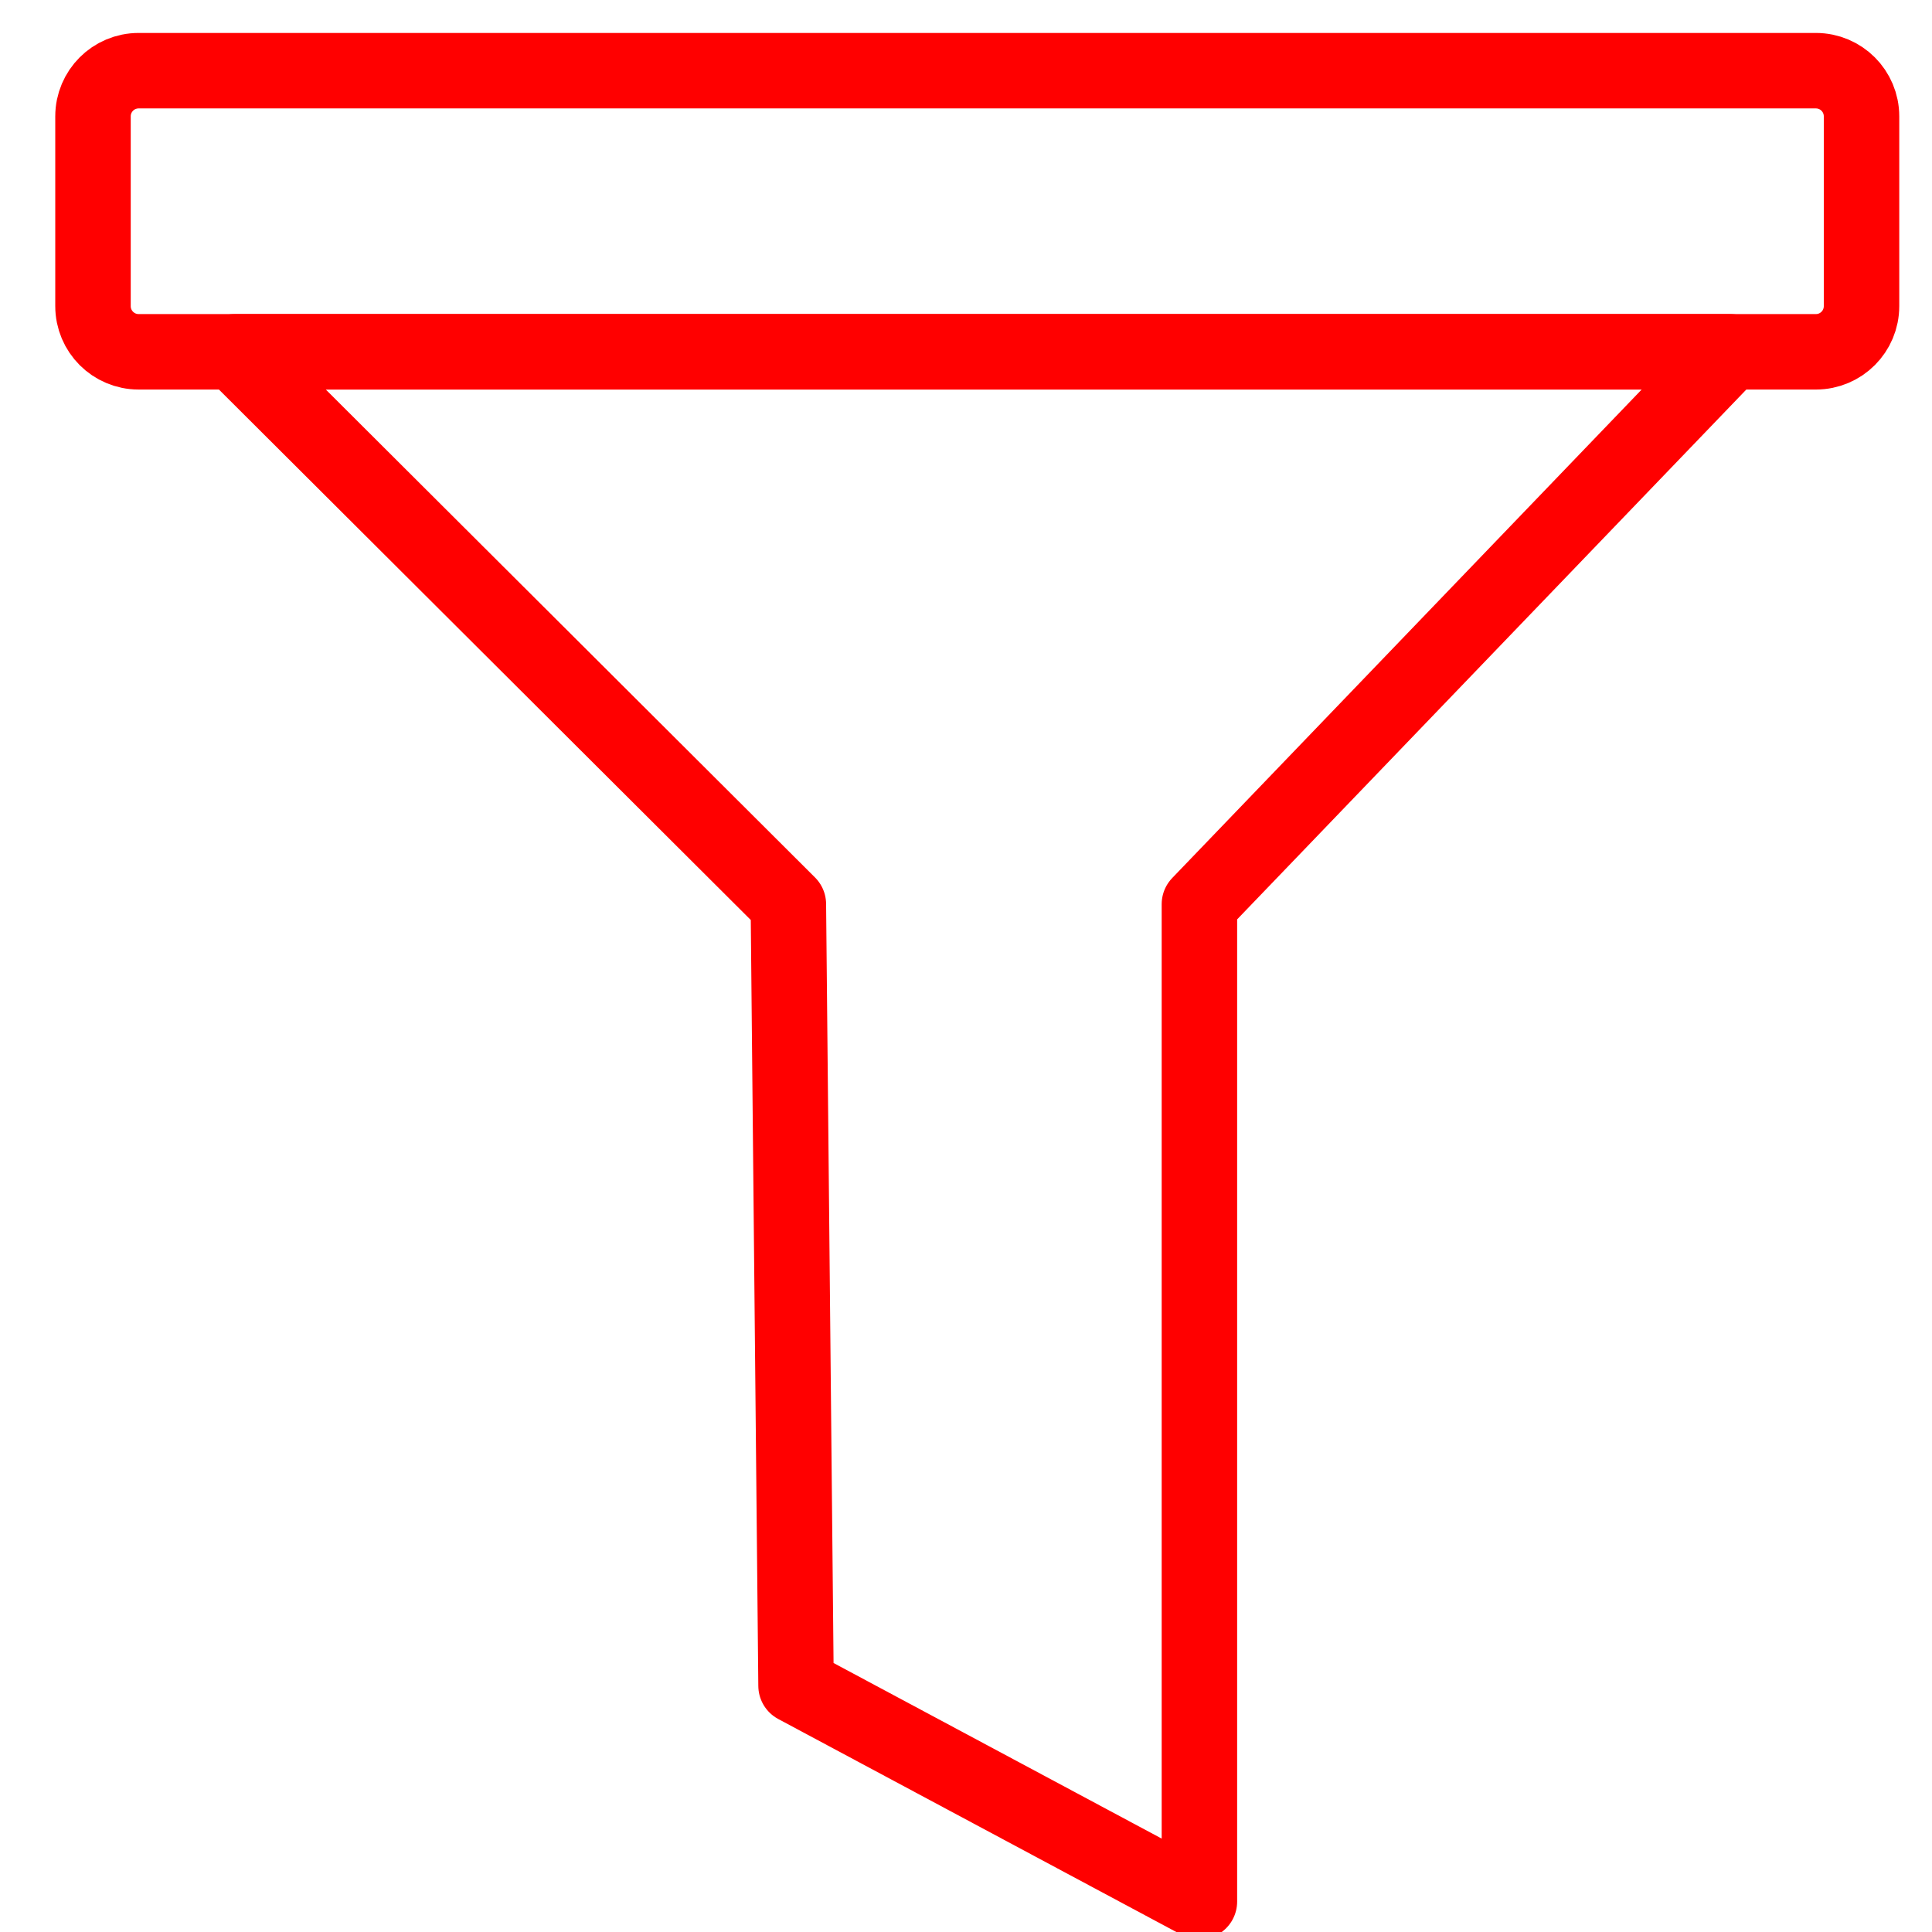
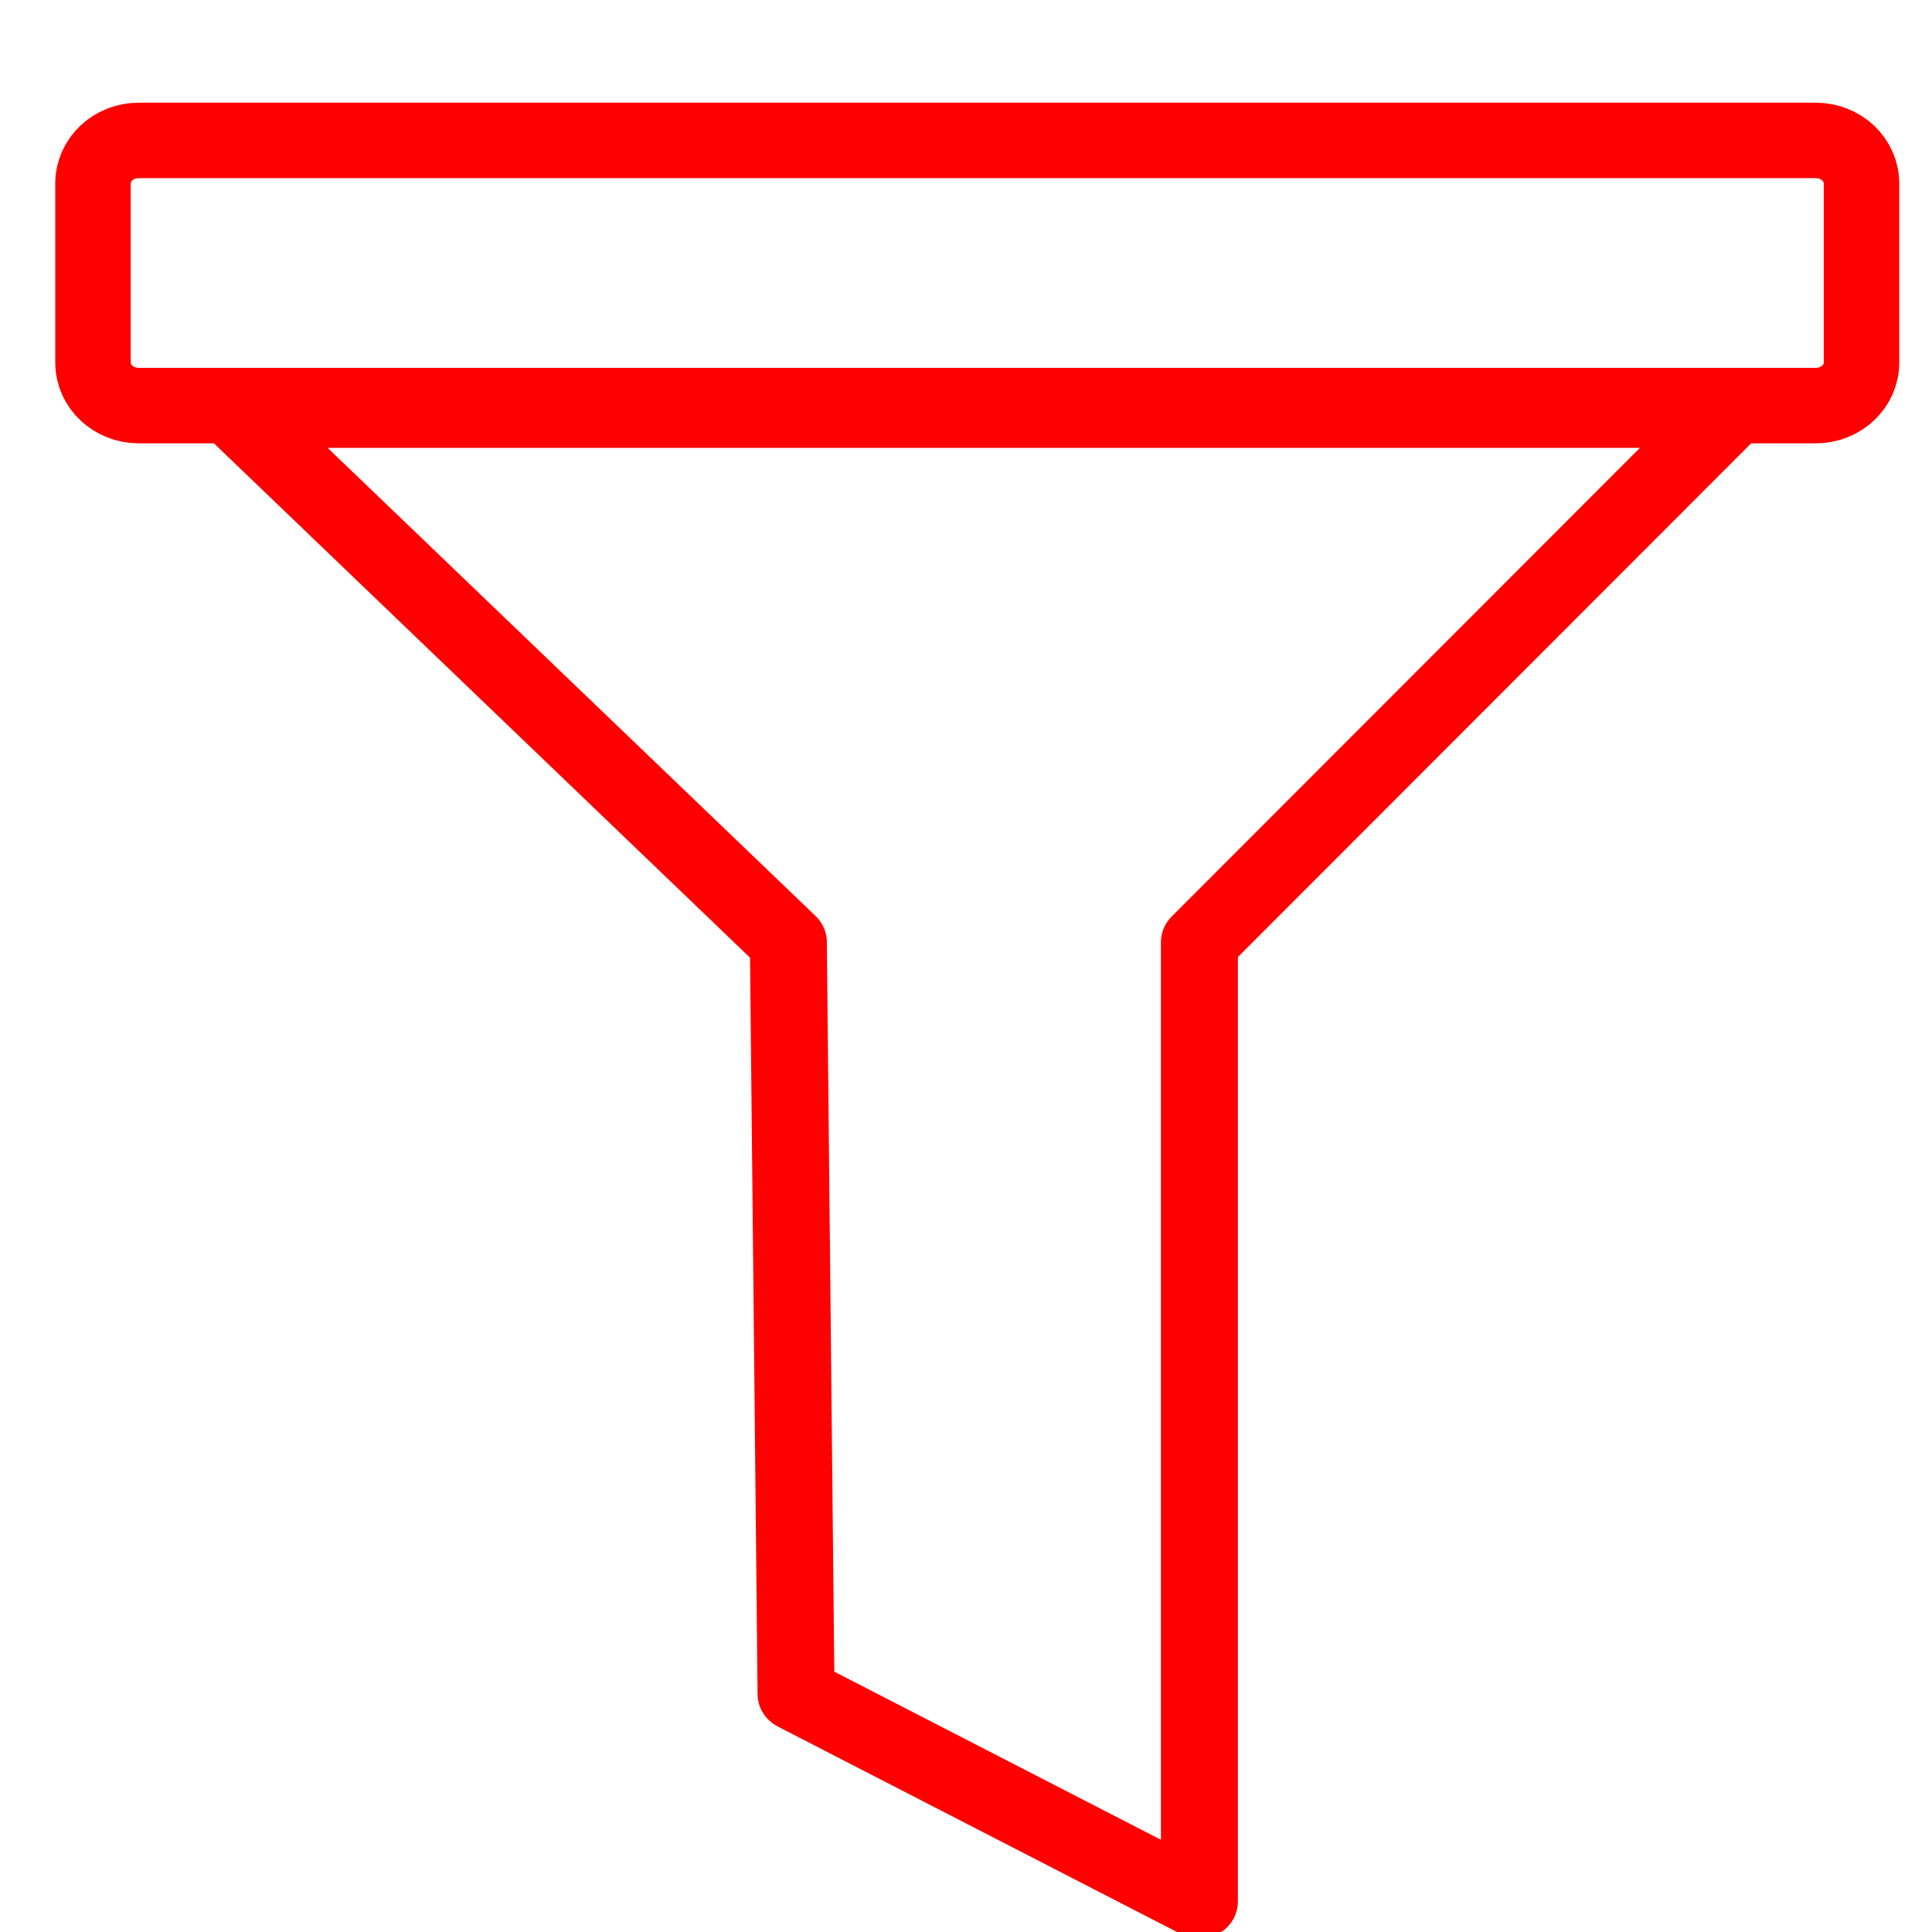
<svg xmlns="http://www.w3.org/2000/svg" version="1.1" id="Calque_1" x="0px" y="0px" width="128px" height="128px" viewBox="0 0 128 128" enable-background="new 0 0 128 128" xml:space="preserve">
+   <defs id="defs10" />
  <g id="Calque_1_1_" display="none">
</g>
-   <polygon fill="none" stroke="#FF0000" stroke-width="5" stroke-linecap="round" stroke-linejoin="round" stroke-miterlimit="10" points="  15.539,23.309 52.231,59.904 52.74,111.684 79.464,125.984 79.464,59.904 114.633,23.309 " />
-   <path fill="none" stroke="#FF0000" stroke-width="5" stroke-miterlimit="10" d="M123.331,7.709c0-1.672-1.354-3.026-3.024-3.026  H9.186c-1.672,0-3.025,1.354-3.025,3.026v12.573c0,1.672,1.353,3.026,3.025,3.026h111.121c1.672,0,3.024-1.354,3.024-3.026V7.709z" />
+   <polygon fill="none" stroke="#ff0000" stroke-width="5.098" stroke-linecap="round" stroke-linejoin="round" stroke-miterlimit="10" points="15.539,23.309 52.231,59.904 52.74,111.684 79.464,125.984 79.464,59.904 114.633,23.309 " id="polygon3" transform="matrix(1,0,0,0.9619066,0,4.799166)" />
+   <path fill="none" stroke="#ff0000" stroke-width="5" stroke-miterlimit="10" d="m 123.331,12.158 c 0,-1.577 -1.354,-2.854 -3.024,-2.854 H 9.186 c -1.672,0 -3.025,1.277 -3.025,2.854 v 11.859 c 0,1.577 1.353,2.854 3.025,2.854 h 111.121 c 1.672,0 3.024,-1.277 3.024,-2.854 z" id="path5" />
</svg>
